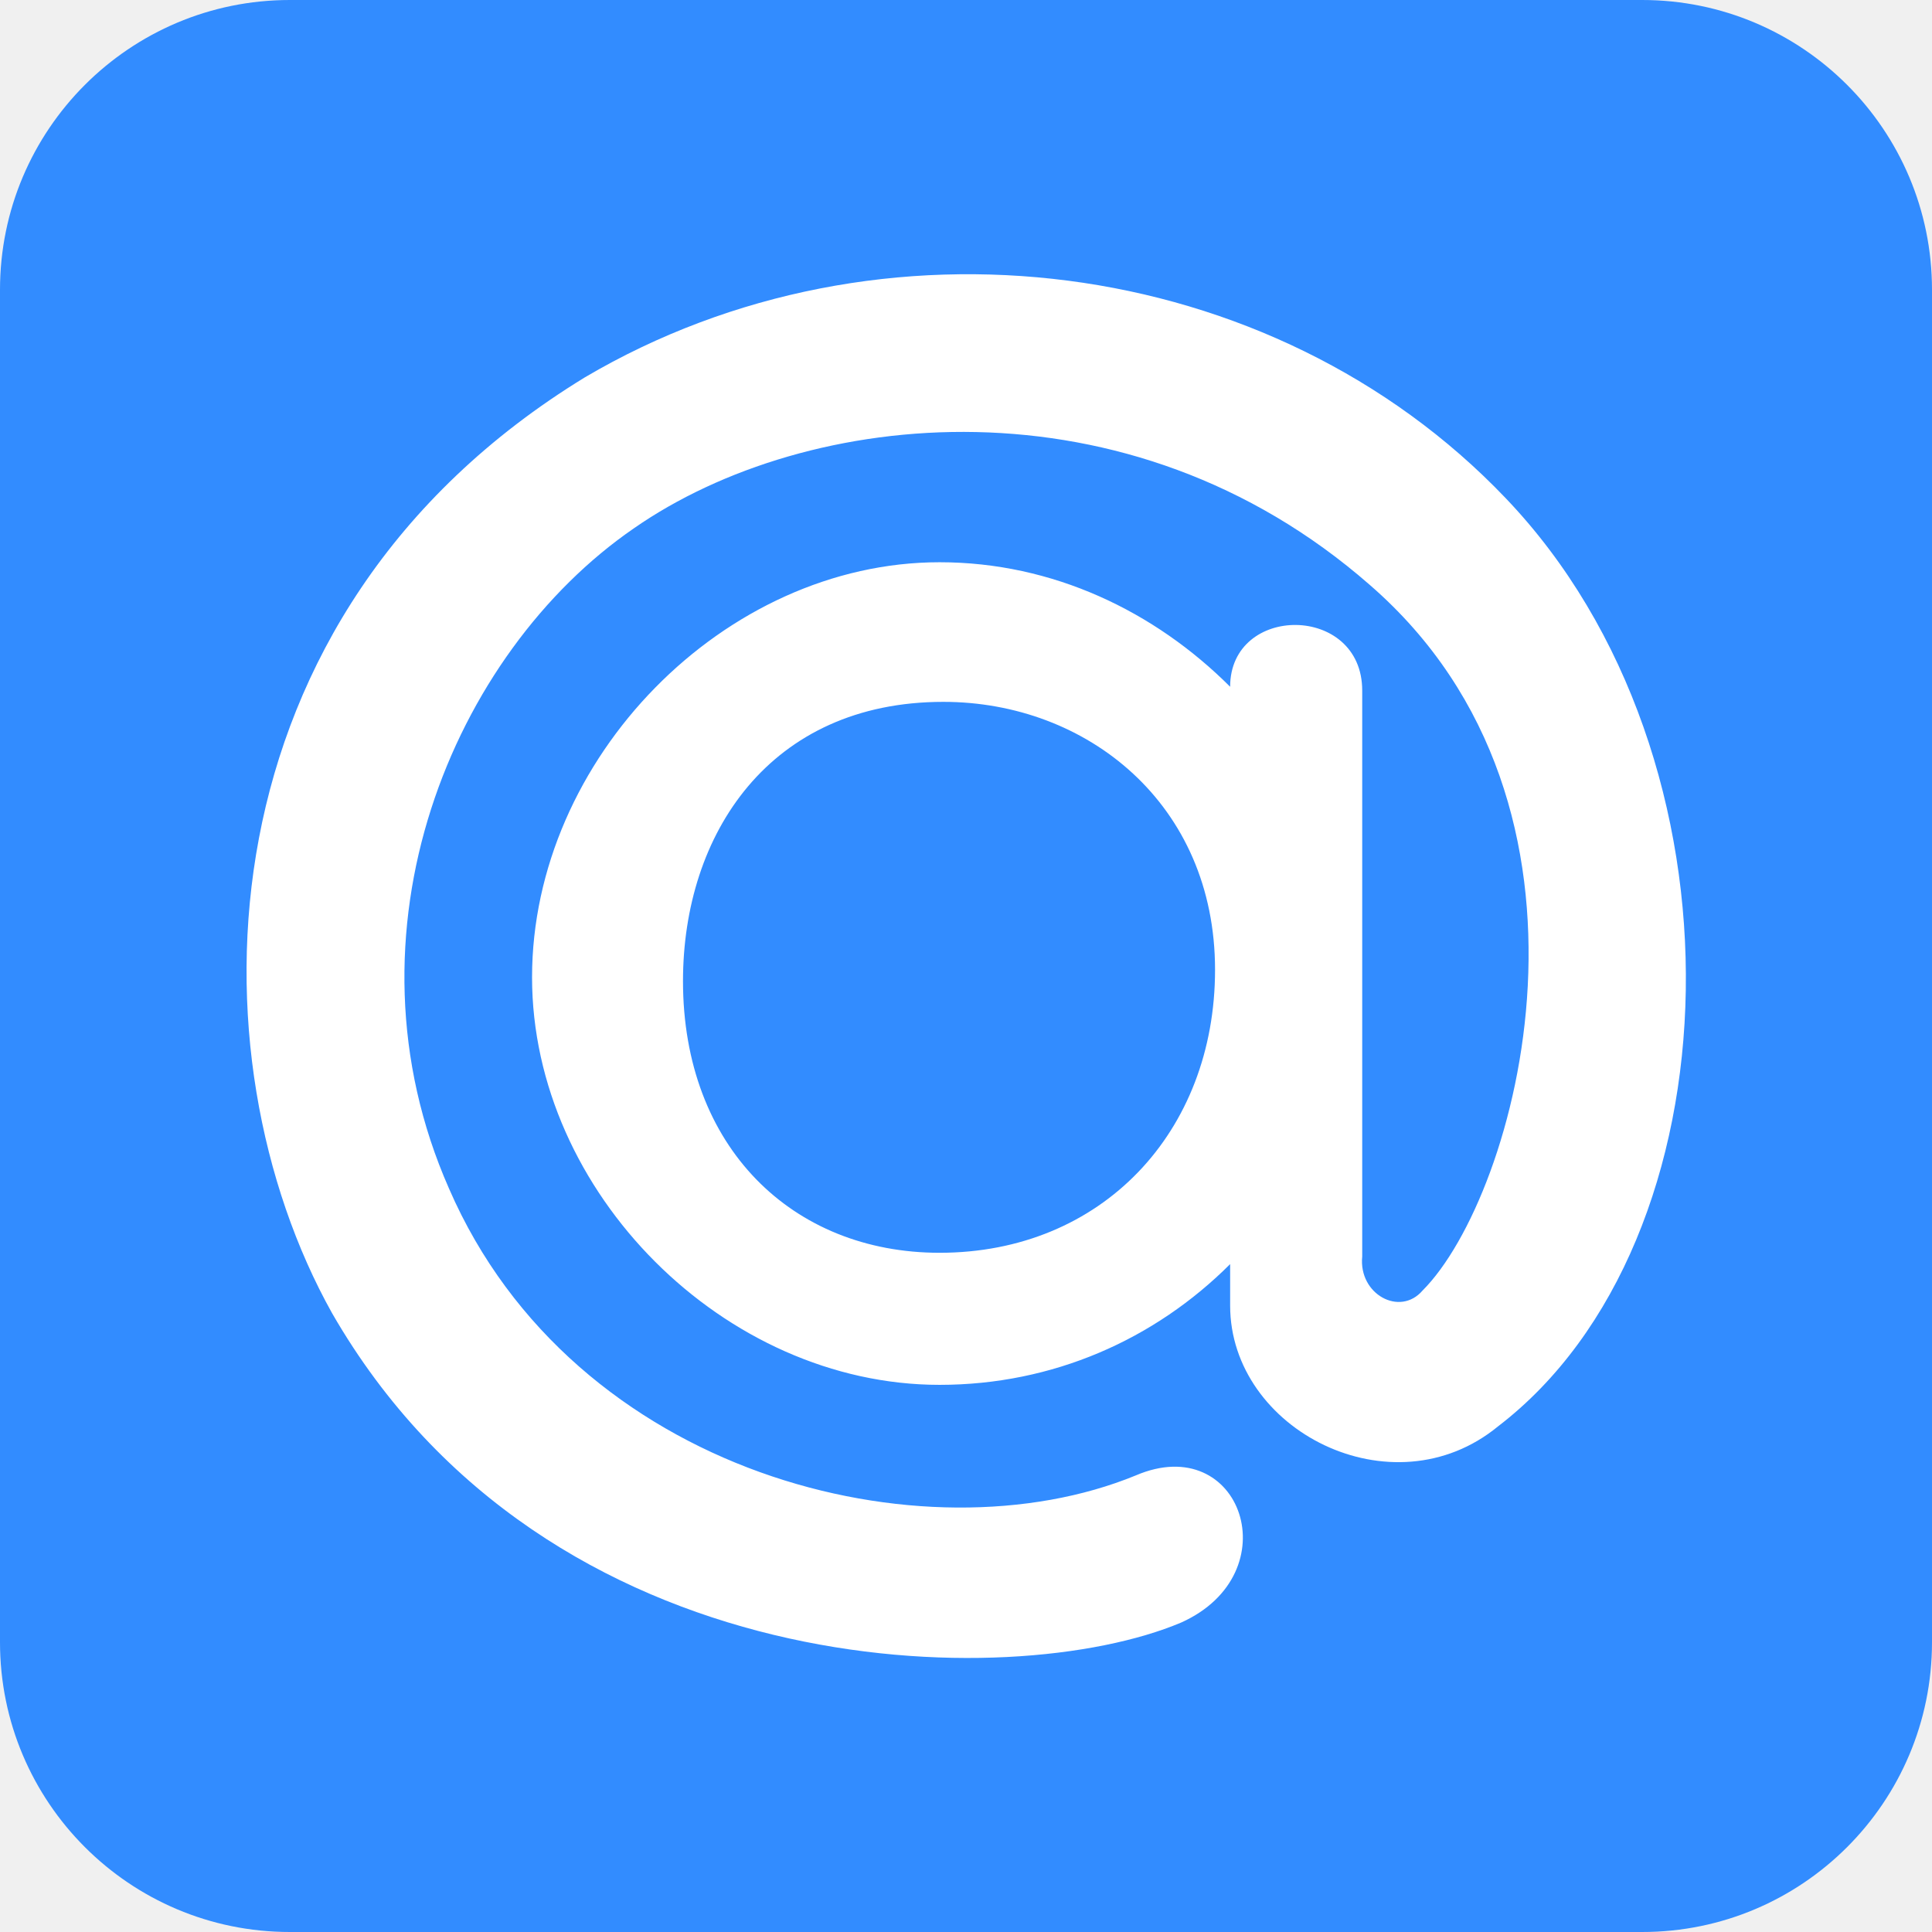
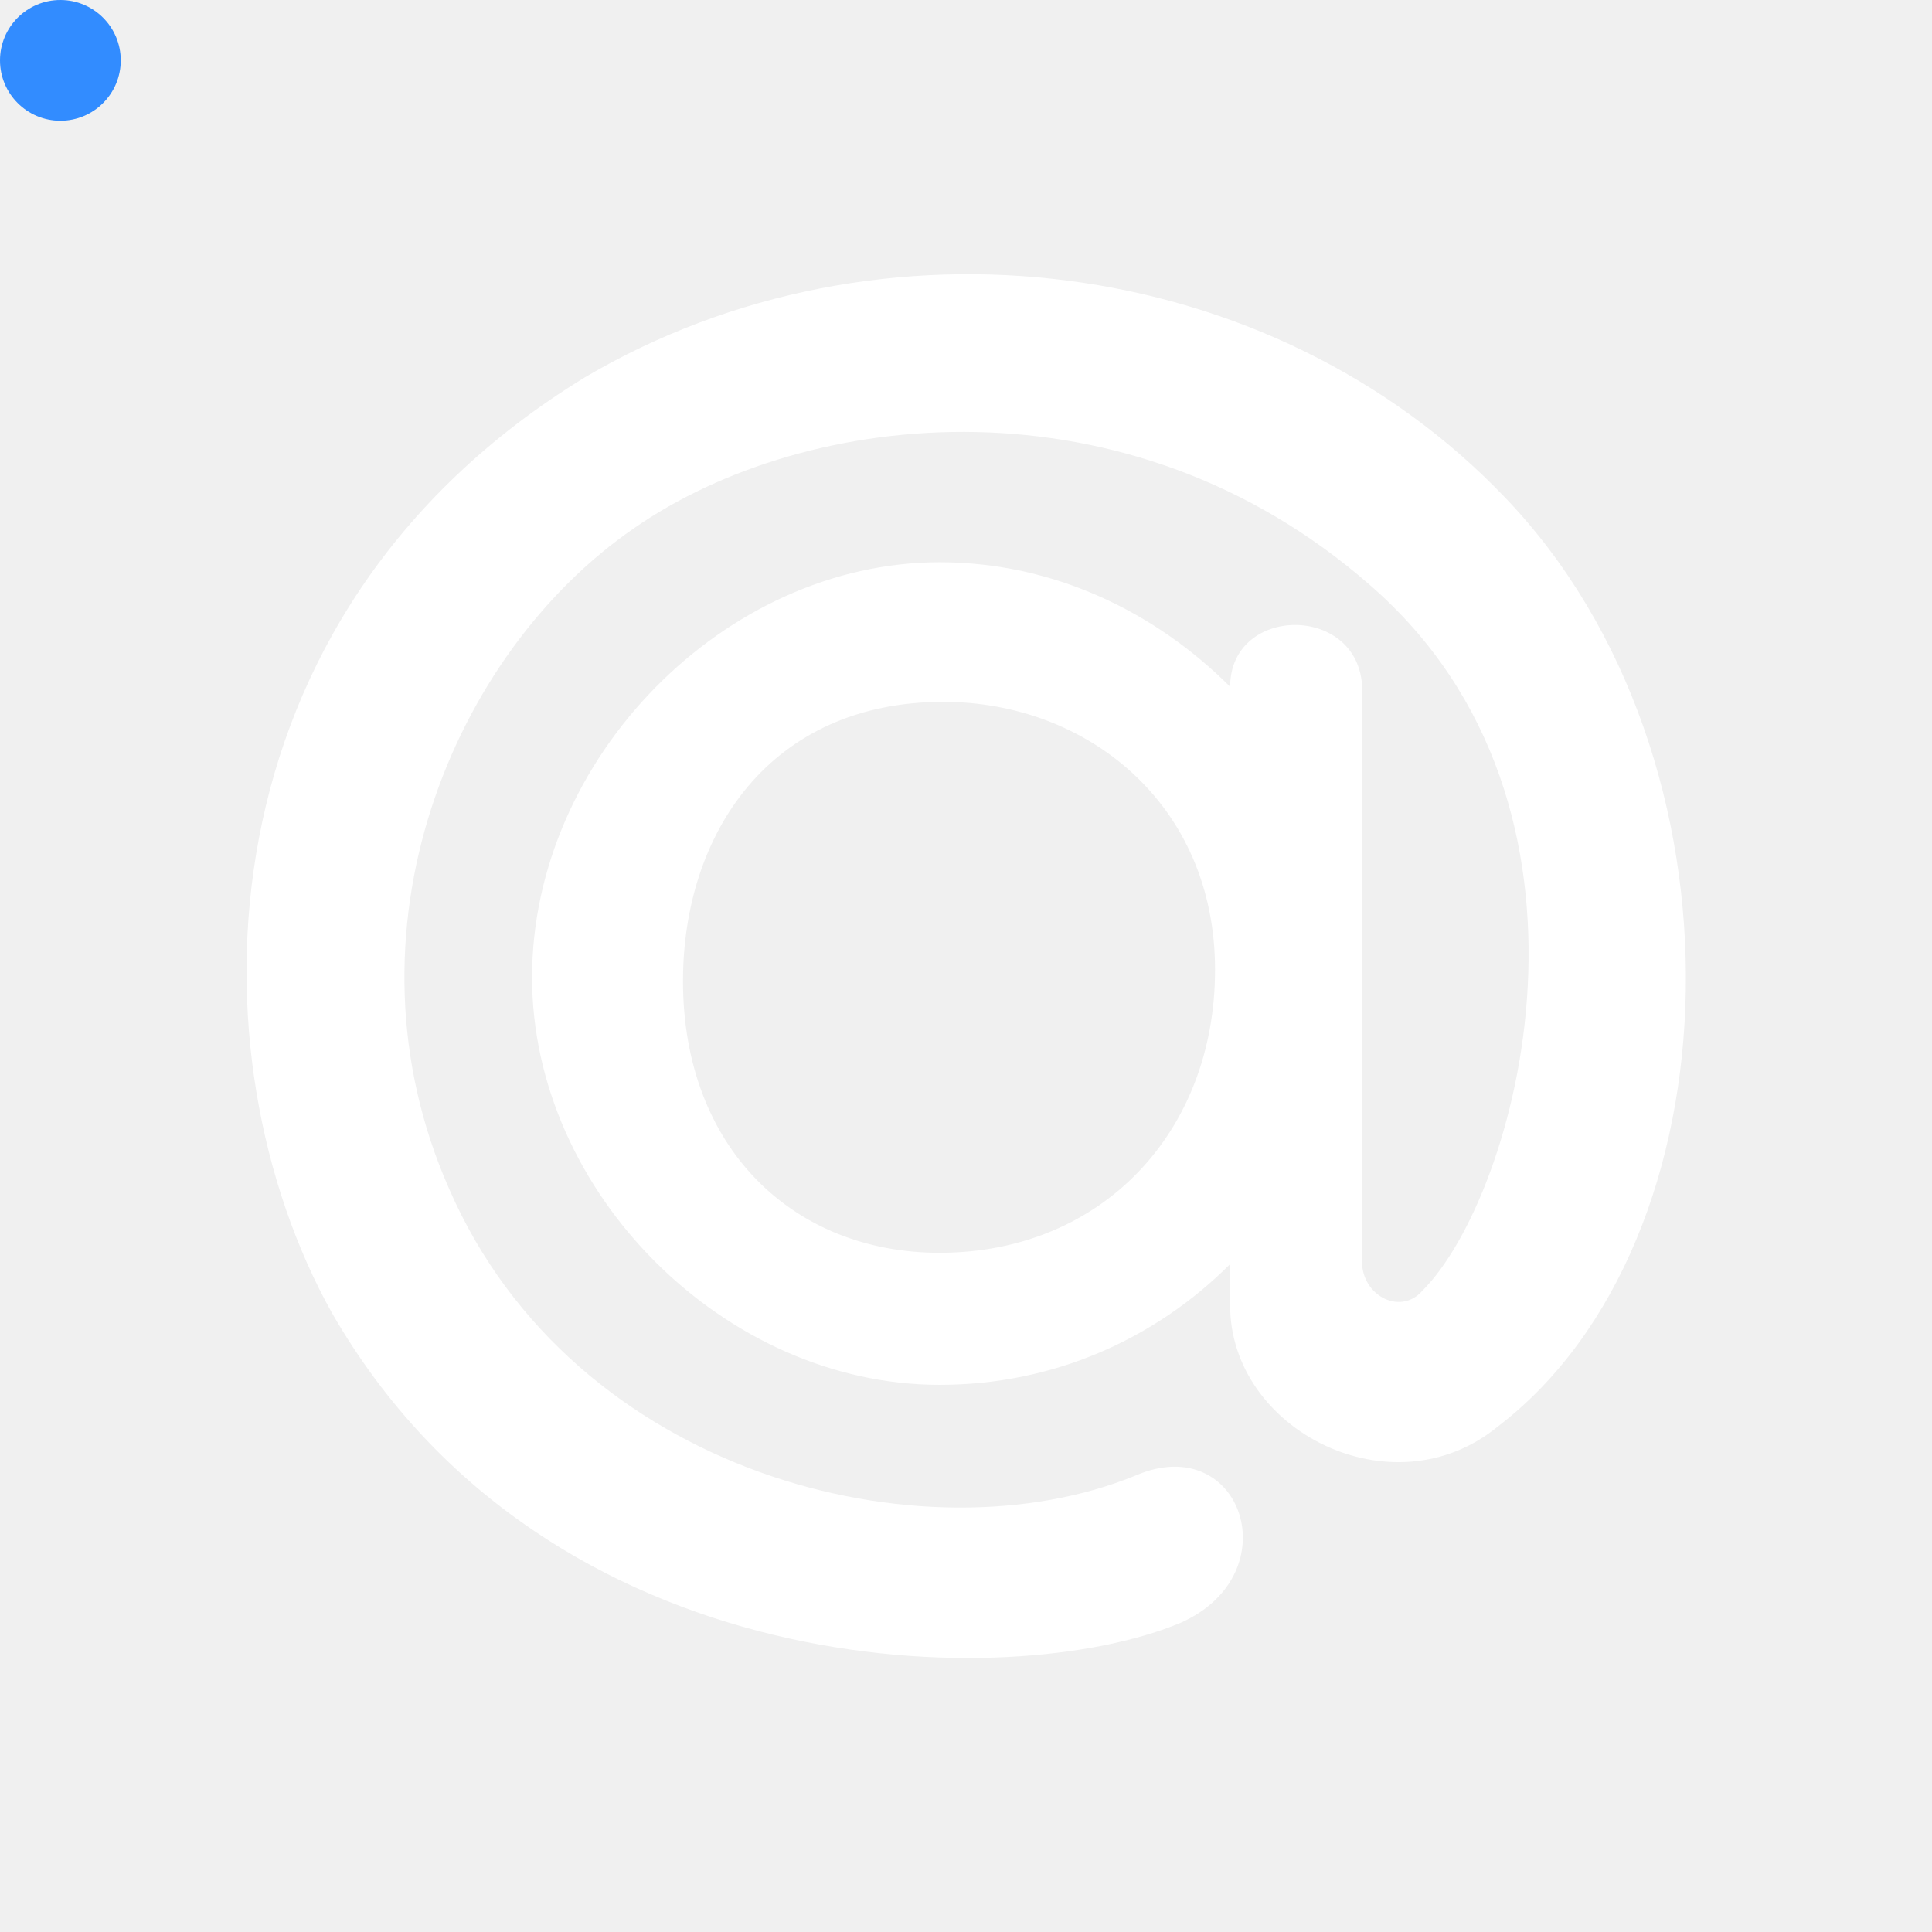
<svg xmlns="http://www.w3.org/2000/svg" aria-label="Mail" role="img" viewBox="0 0 512 512">
-   <rect width="512" height="512" rx="15%" fill="#328cff" />
+   <rect width="32" height="32" rx="15%" fill="#328cff" />
  <path d="m250 186c-46 0-69 35-69 74 0 44 29 72 68 72 43 0 73-32 73-75 0-44-34-71-72-71zm-1-37c30 0 57 13 77 33 0-22 35-22 35 1v150c-1 10 10 16 16 9 25-25 54-128-14-187-64-56-149-47-195-15-48 33-79 107-49 175 33 76 126 99 182 76 28-12 41 26 12 39-45 19-168 17-225-82-38-68-36-185 67-248 78-46 182-33 244 32 66 69 62 197-2 246-28 23-71 1-71-32v-11c-20 20-47 32-77 32-57 0-108-51-108-108 0-58 51-110 108-110" fill="#fff" />
</svg>
